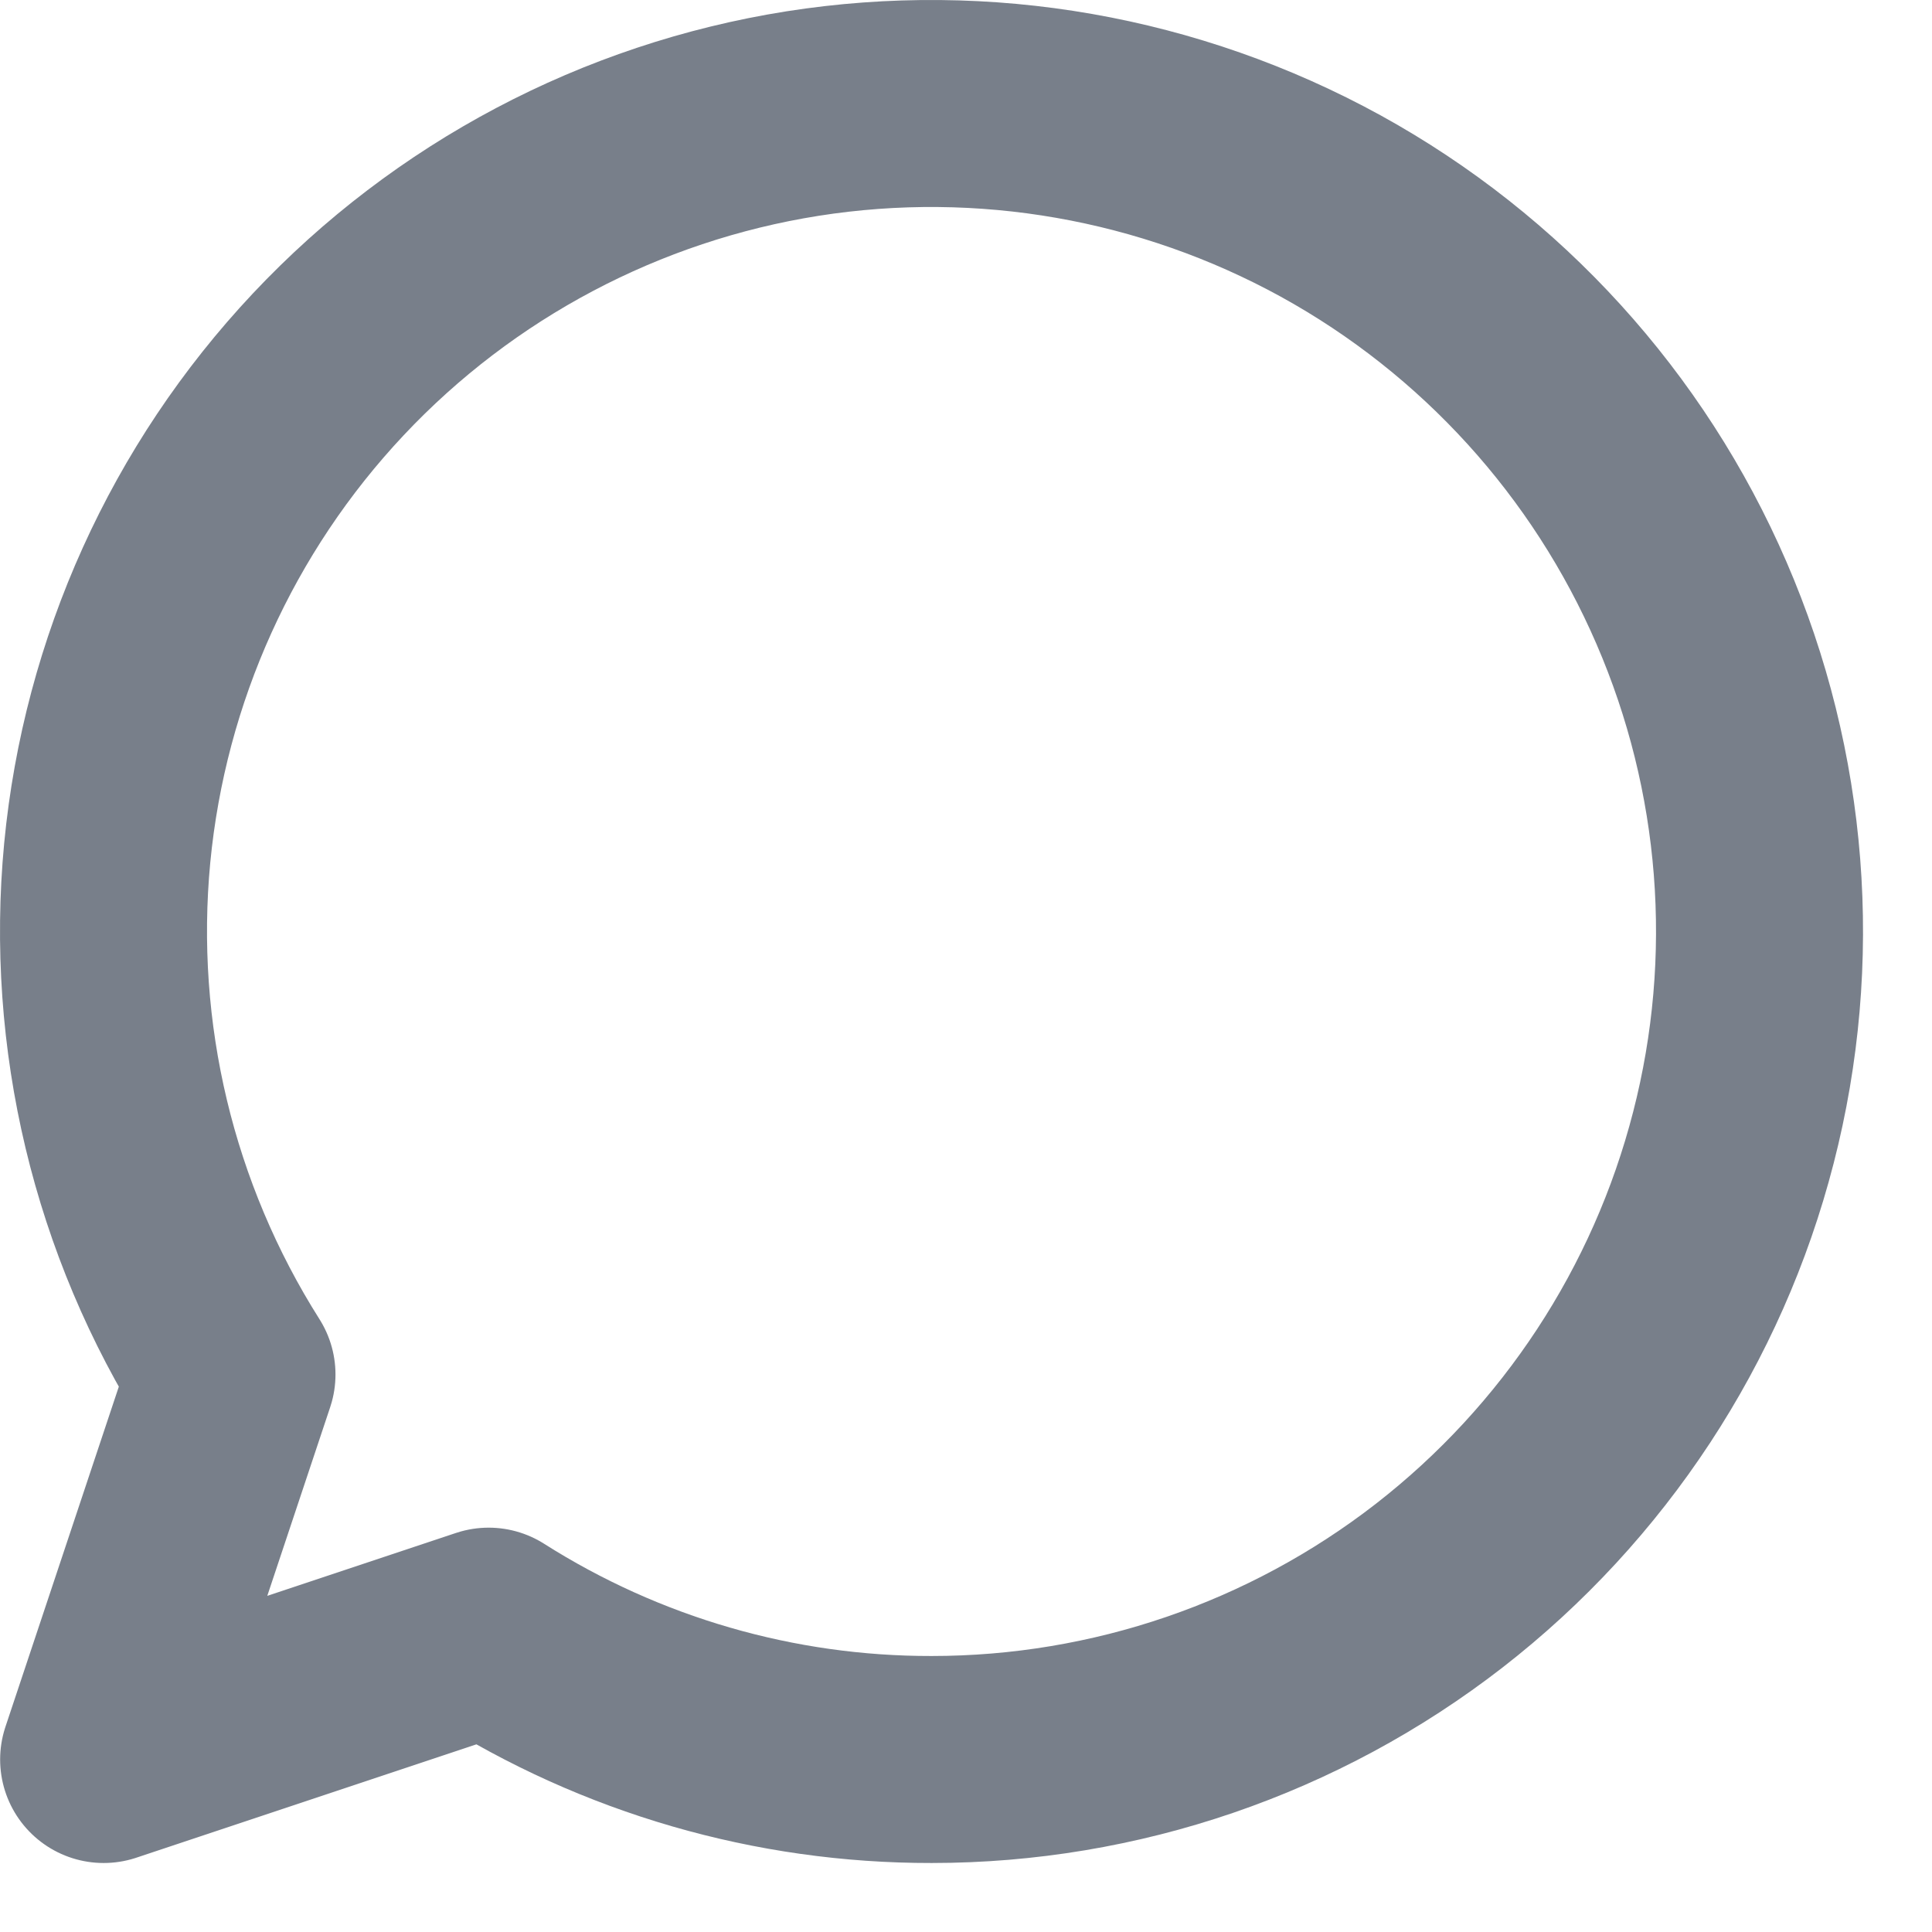
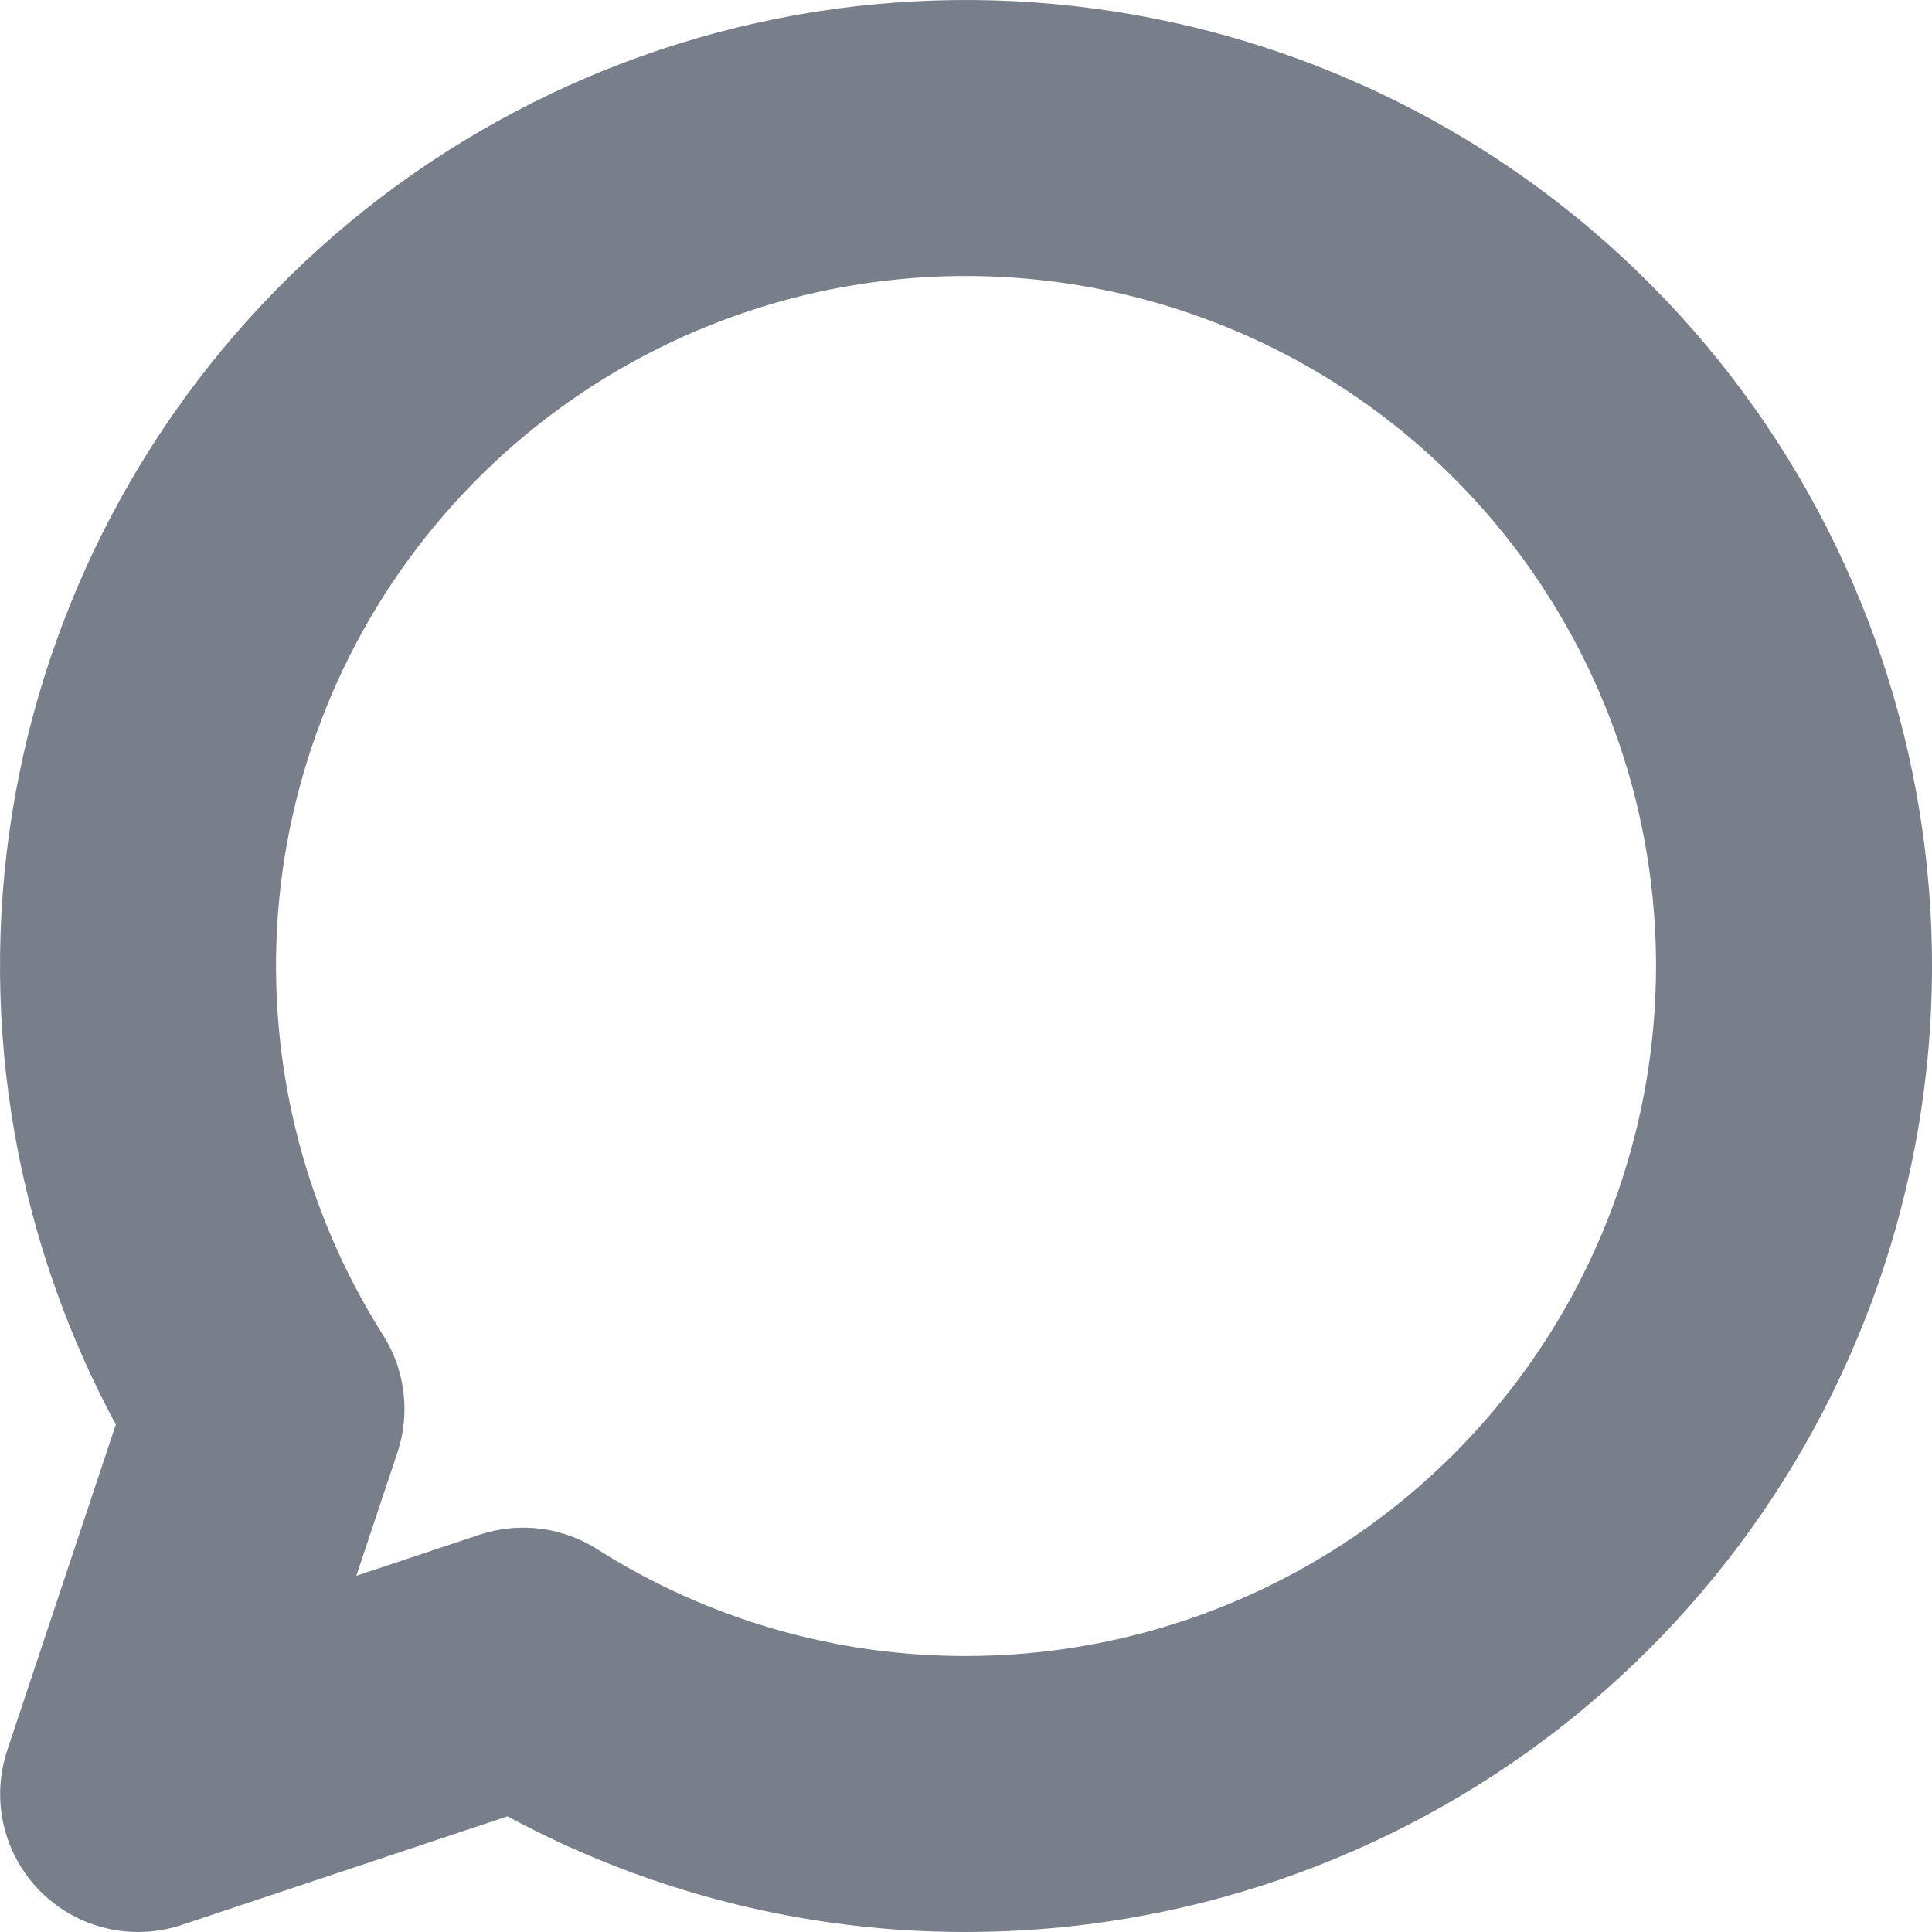
<svg xmlns="http://www.w3.org/2000/svg" width="14" height="14" viewBox="0 0 14 14" fill="none">
-   <path d="M6.751 12.75C8.082 12.75 9.376 12.307 10.428 11.491C11.479 10.675 12.23 9.532 12.561 8.243C12.893 6.954 12.786 5.591 12.257 4.369C11.729 3.147 10.809 2.135 9.643 1.493C8.476 0.852 7.13 0.616 5.815 0.823C4.5 1.031 3.291 1.67 2.379 2.64C1.467 3.61 0.904 4.855 0.777 6.18C0.651 7.506 0.969 8.835 1.681 9.96L0.751 12.75L3.541 11.82C4.501 12.429 5.614 12.752 6.751 12.75Z" stroke="#787F8A" stroke-width="1.5" stroke-linecap="round" stroke-linejoin="round" />
+   <path d="M7.001 13C8.332 13 9.626 12.557 10.678 11.741C11.729 10.925 12.48 9.782 12.811 8.493C13.143 7.204 13.036 5.841 12.507 4.619C11.979 3.397 11.059 2.385 9.893 1.743C8.726 1.102 7.38 0.866 6.065 1.073C4.75 1.281 3.541 1.92 2.629 2.89C1.717 3.86 1.154 5.105 1.027 6.43C0.901 7.756 1.219 9.085 1.931 10.21L1.001 13L3.791 12.07C4.751 12.679 5.864 13.002 7.001 13Z" stroke="#787F8A" stroke-width="2" stroke-linecap="round" stroke-linejoin="round" />
</svg>
